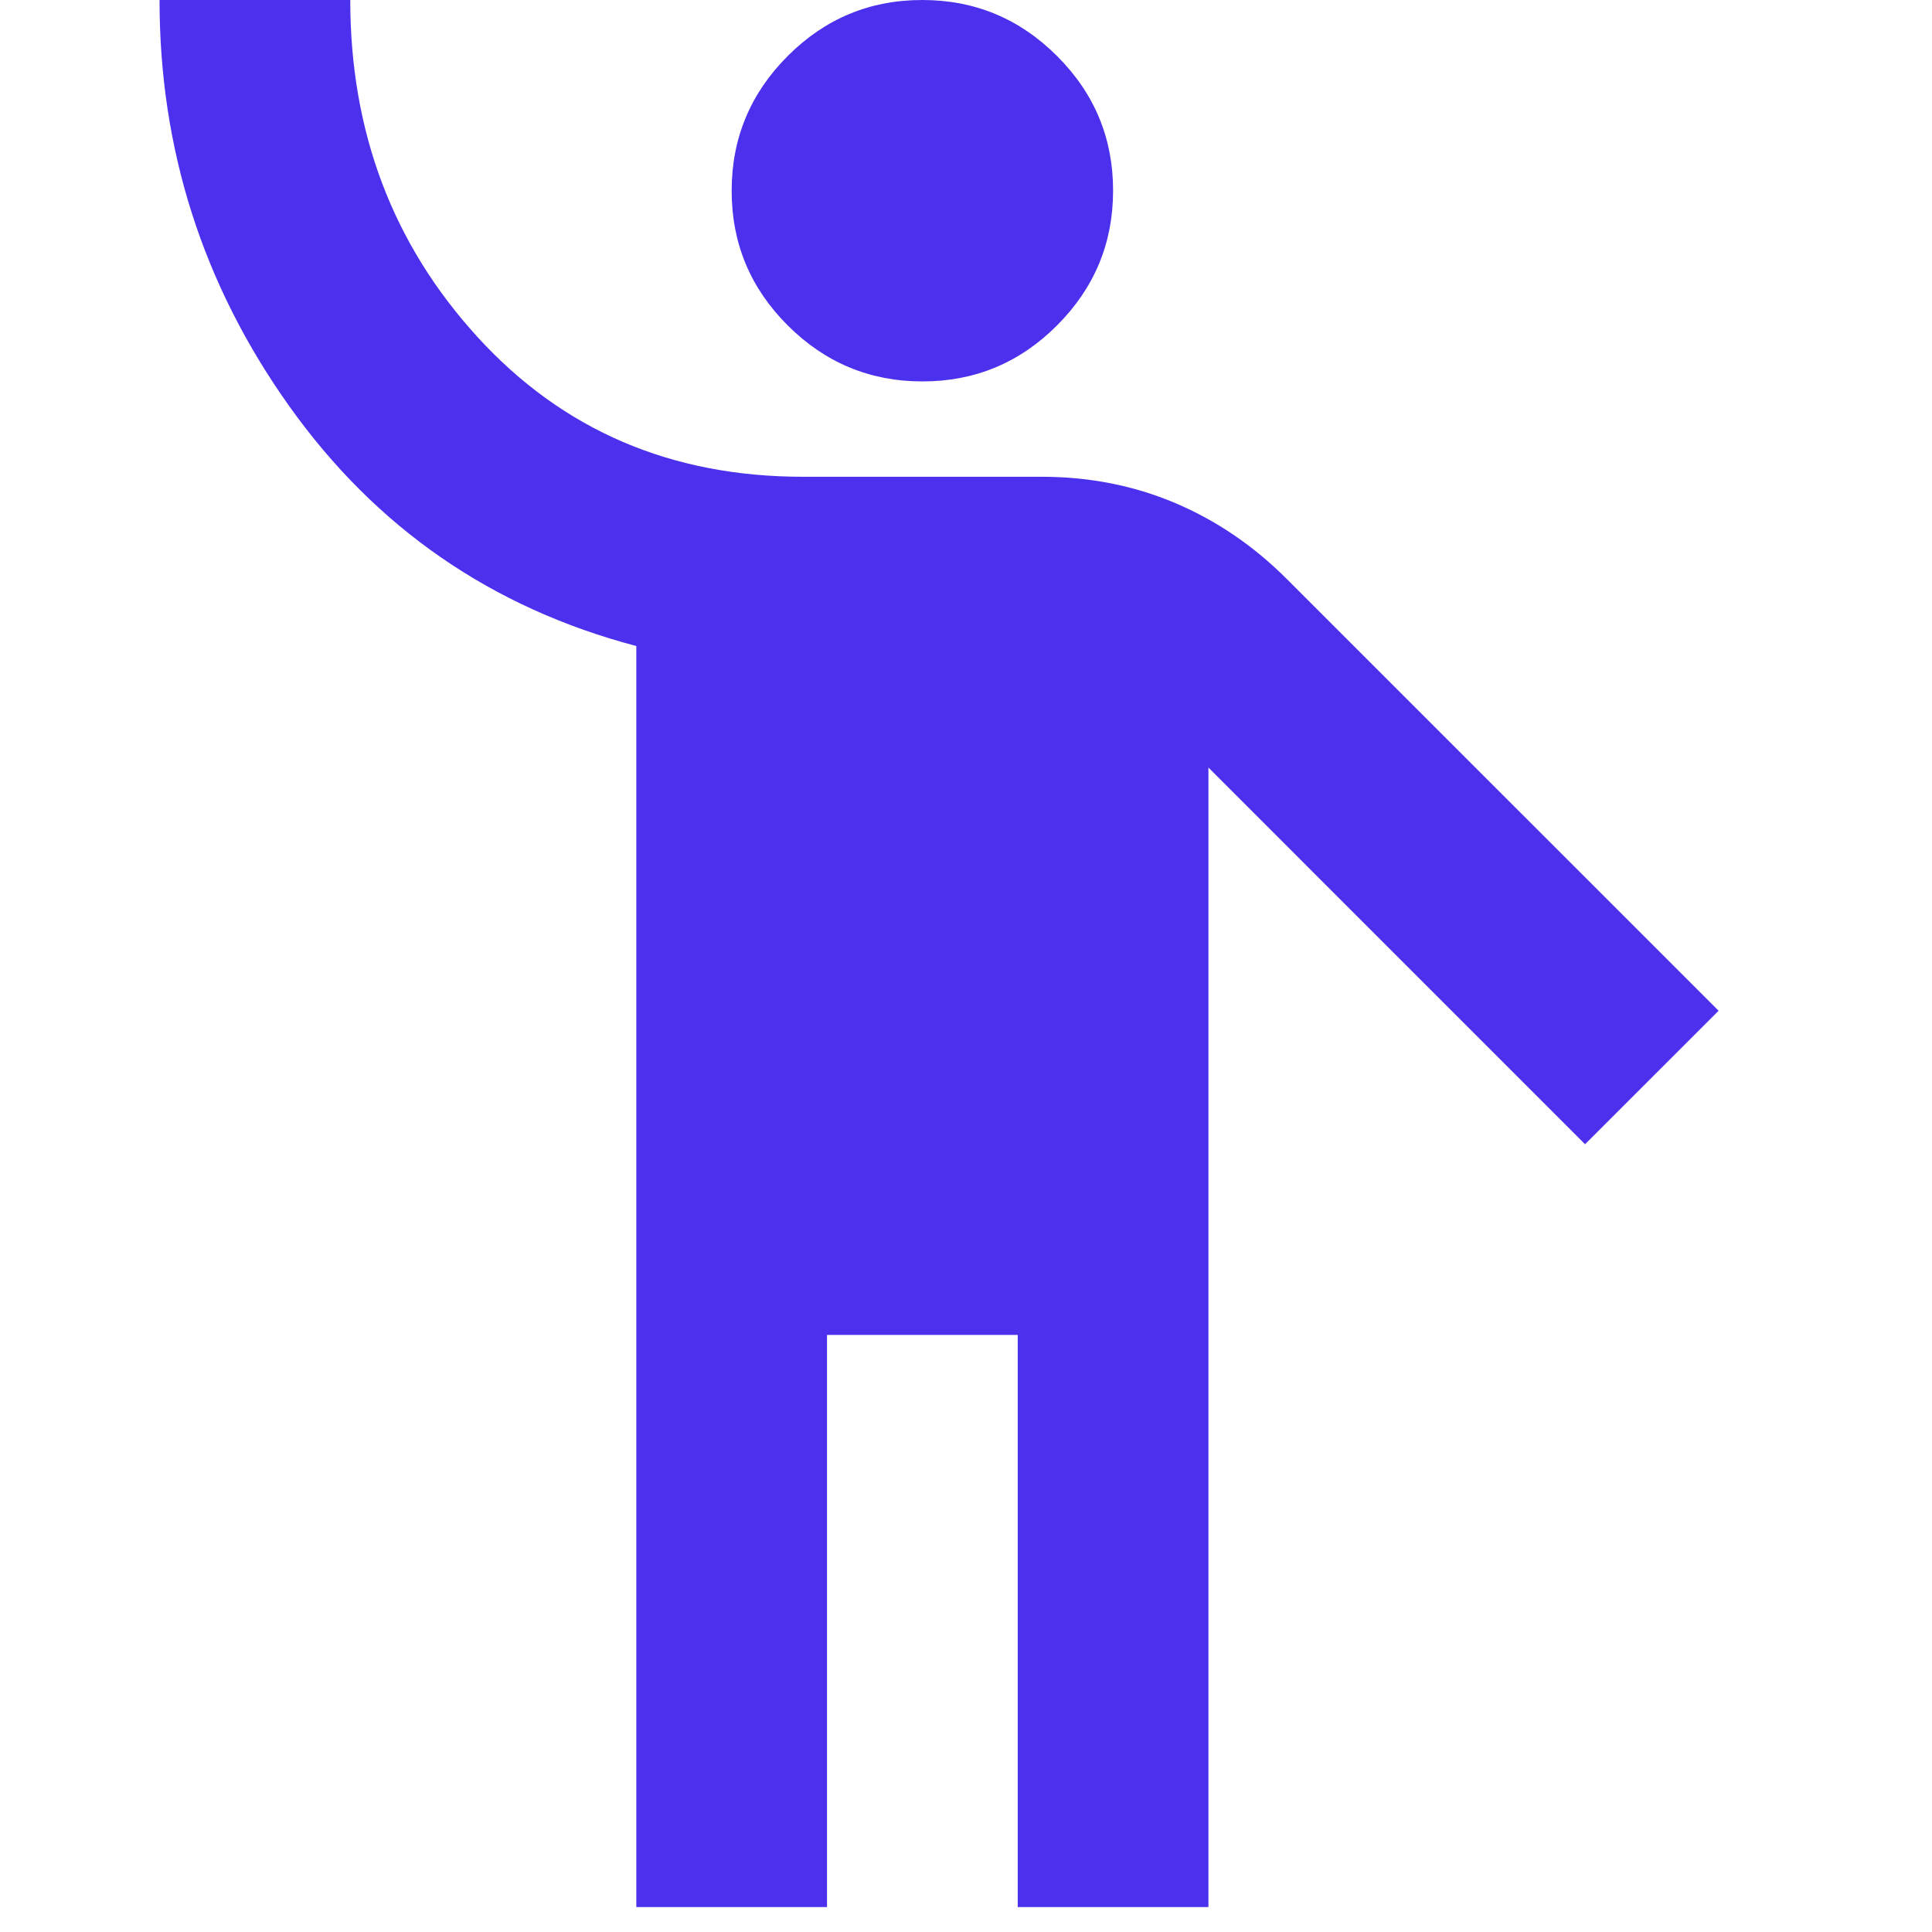
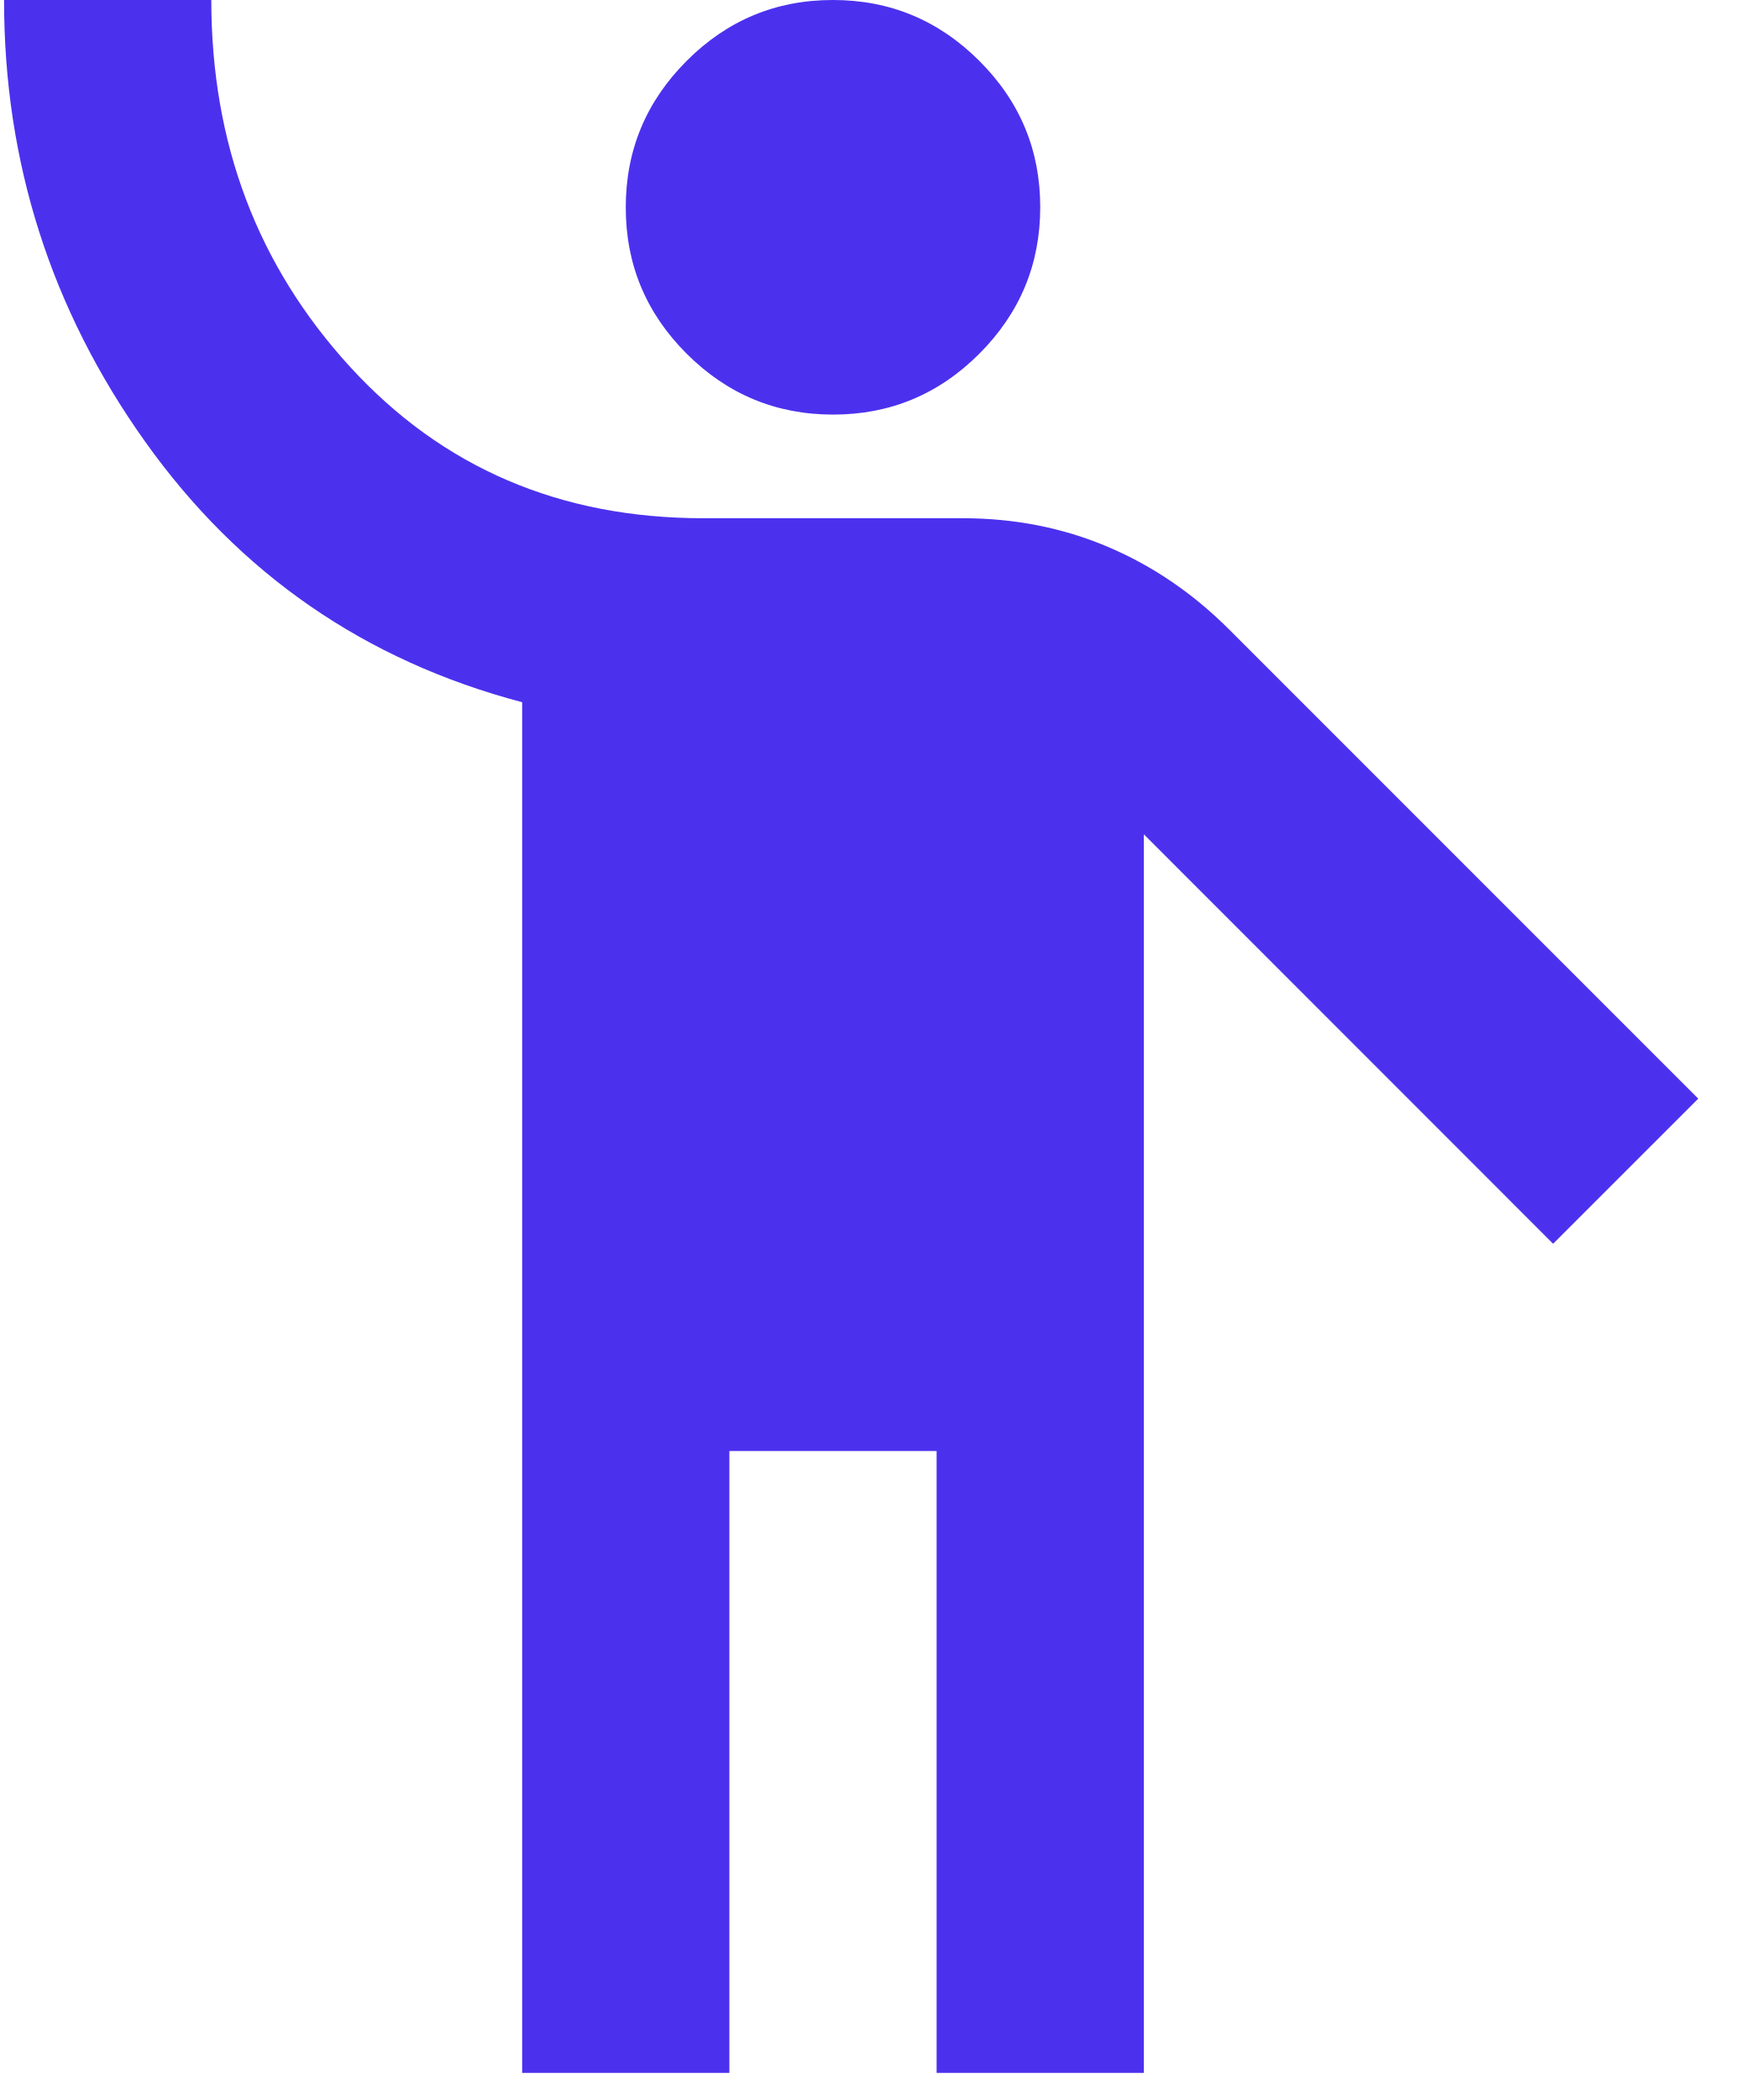
- <svg xmlns="http://www.w3.org/2000/svg" width="18" height="18" viewBox="0 0 26 31" fill="none">
+ <svg xmlns="http://www.w3.org/2000/svg" width="26" height="31" viewBox="0 0 26 31" fill="none">
  <path d="M7.71 30.6V10.366C5.39 9.754 3.534 8.472 2.144 6.521C0.754 4.57 0.059 2.396 0.06 -5.03177e-06H3.12C3.12 2.116 3.802 3.921 5.167 5.413C6.532 6.905 8.272 7.651 10.387 7.65H14.213C14.977 7.65 15.691 7.79 16.355 8.071C17.017 8.351 17.617 8.759 18.152 9.295L25.076 16.218L22.933 18.36L16.89 12.316V30.6H13.83V21.42H10.77V30.6H7.71ZM12.3 6.12C11.459 6.12 10.738 5.82 10.138 5.22C9.538 4.621 9.239 3.9 9.24 3.06C9.24 2.219 9.54 1.498 10.14 0.898C10.739 0.298 11.46 -0.001 12.3 -5.03177e-06C13.142 -5.03177e-06 13.862 0.3 14.462 0.9C15.062 1.499 15.361 2.22 15.36 3.06C15.36 3.901 15.06 4.622 14.46 5.222C13.861 5.822 13.14 6.121 12.3 6.12Z" fill="#4B31EE" />
</svg>
